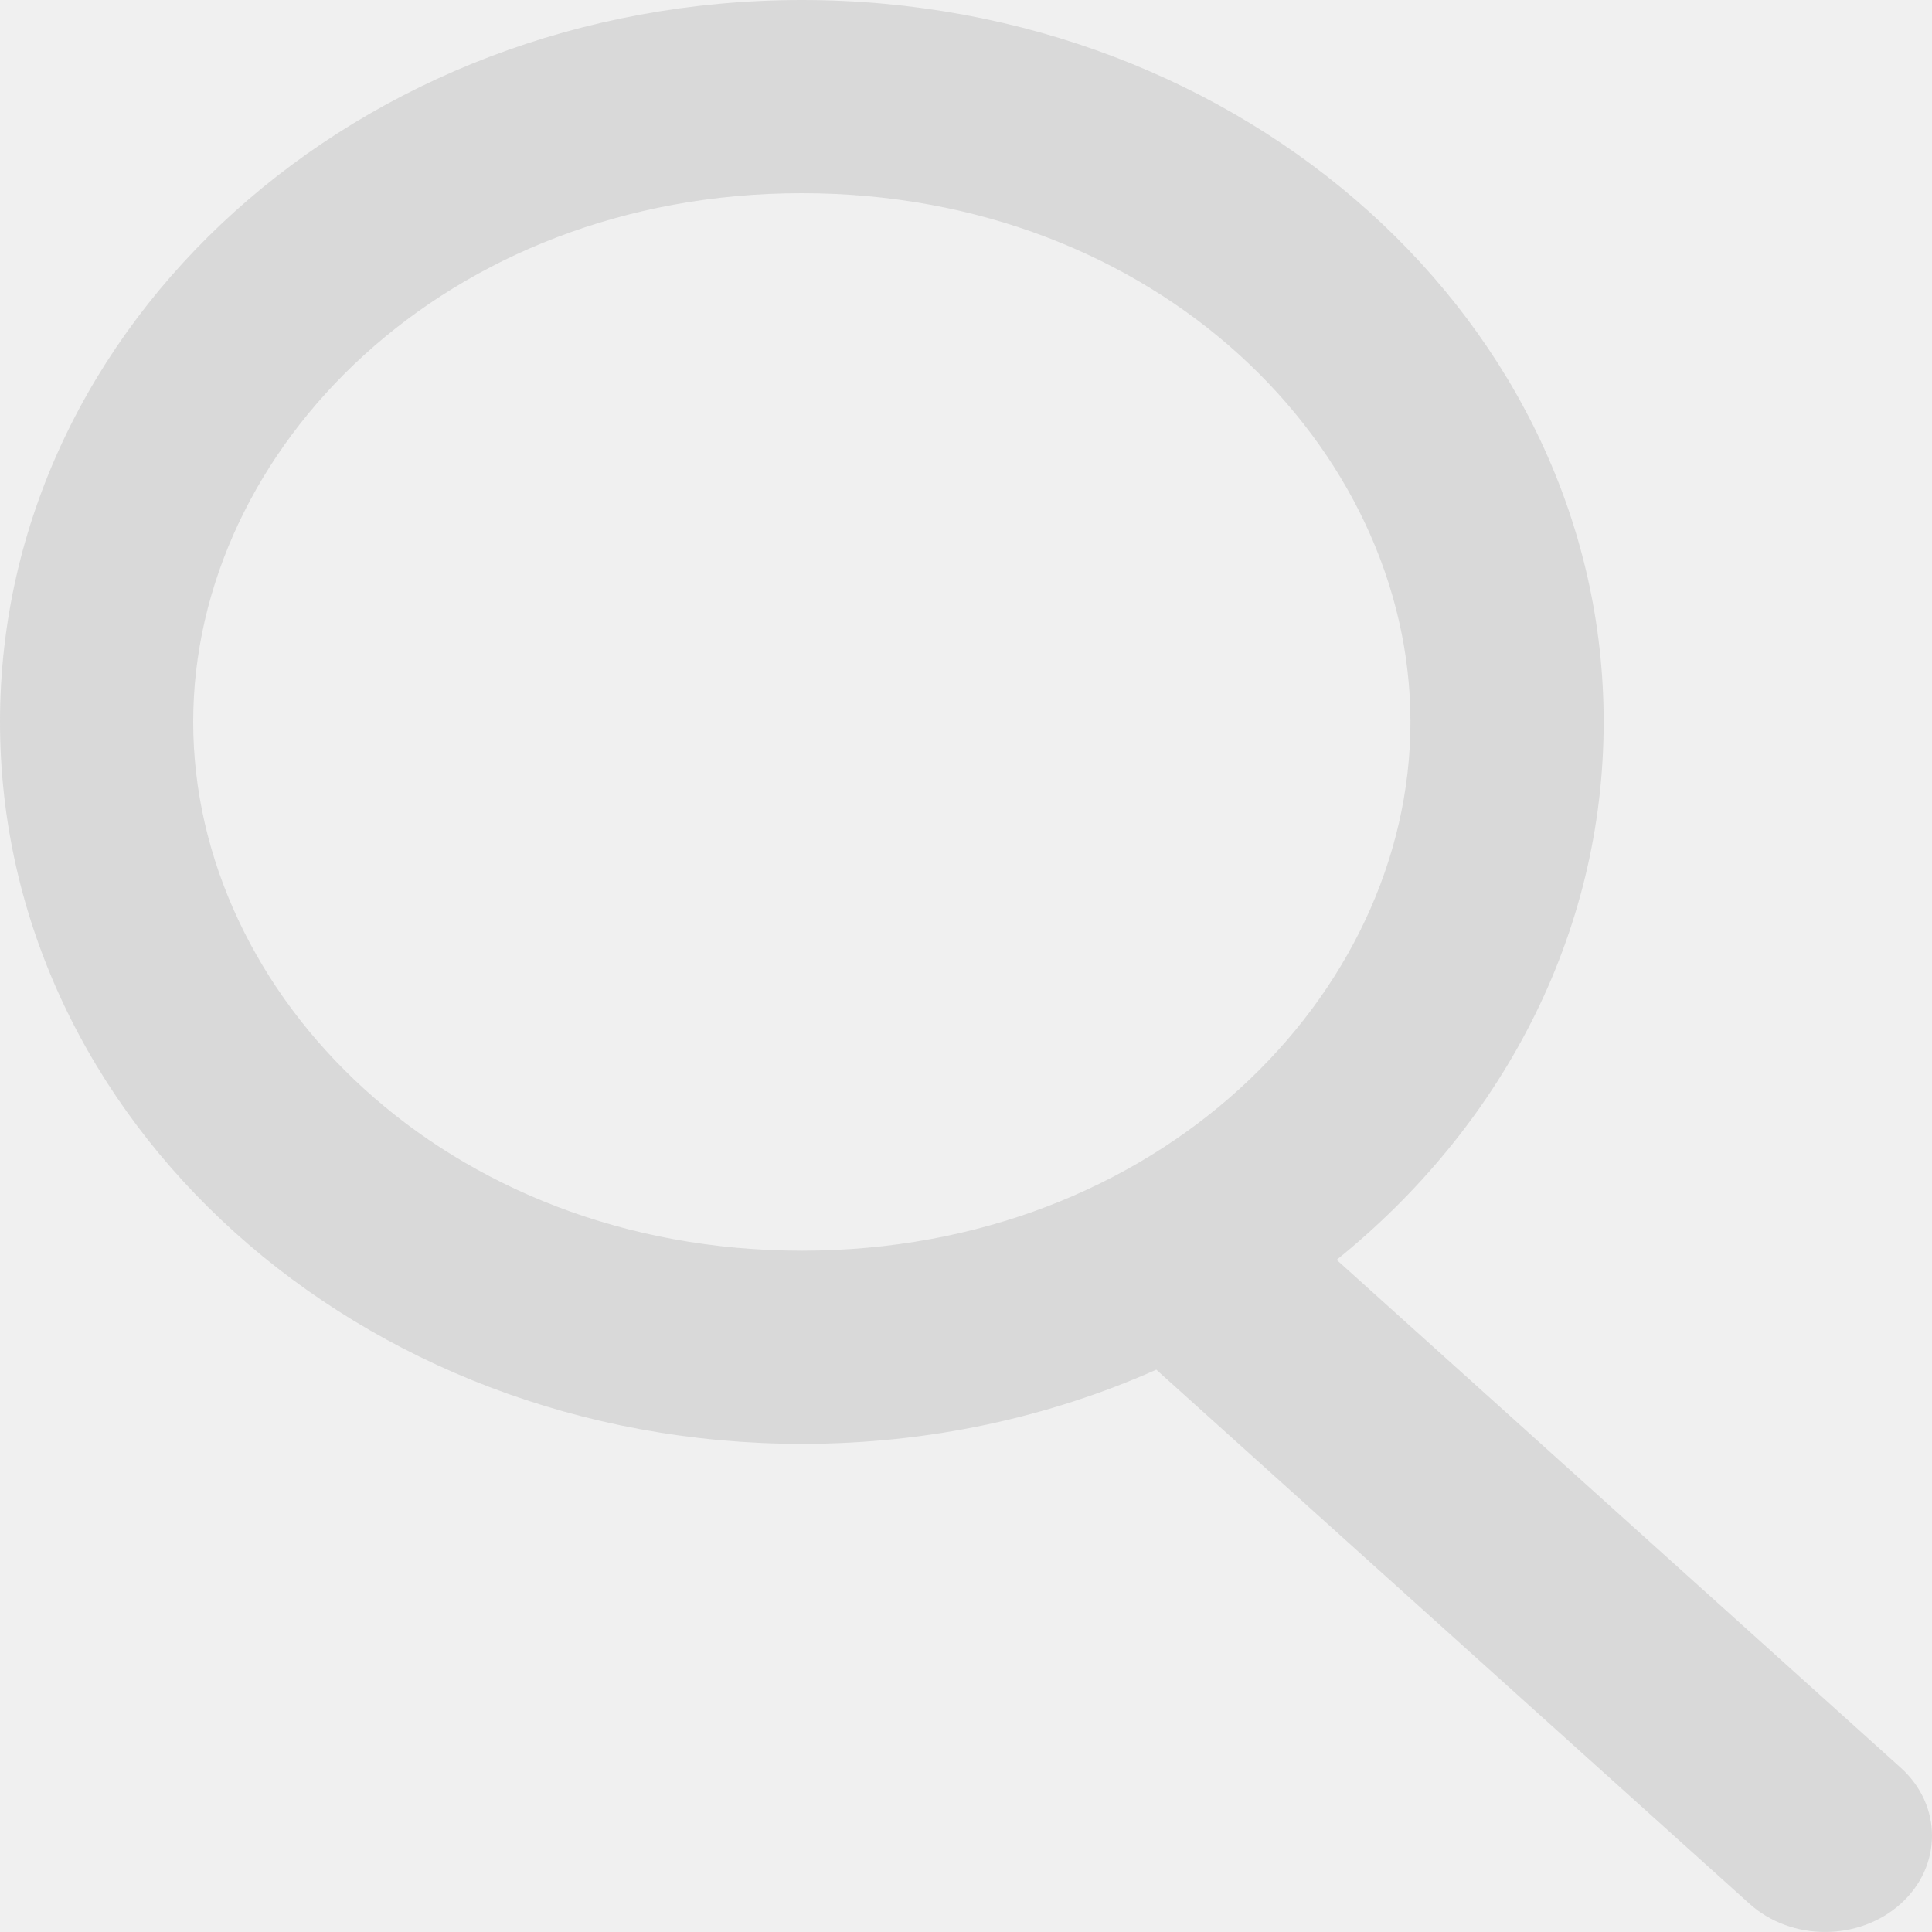
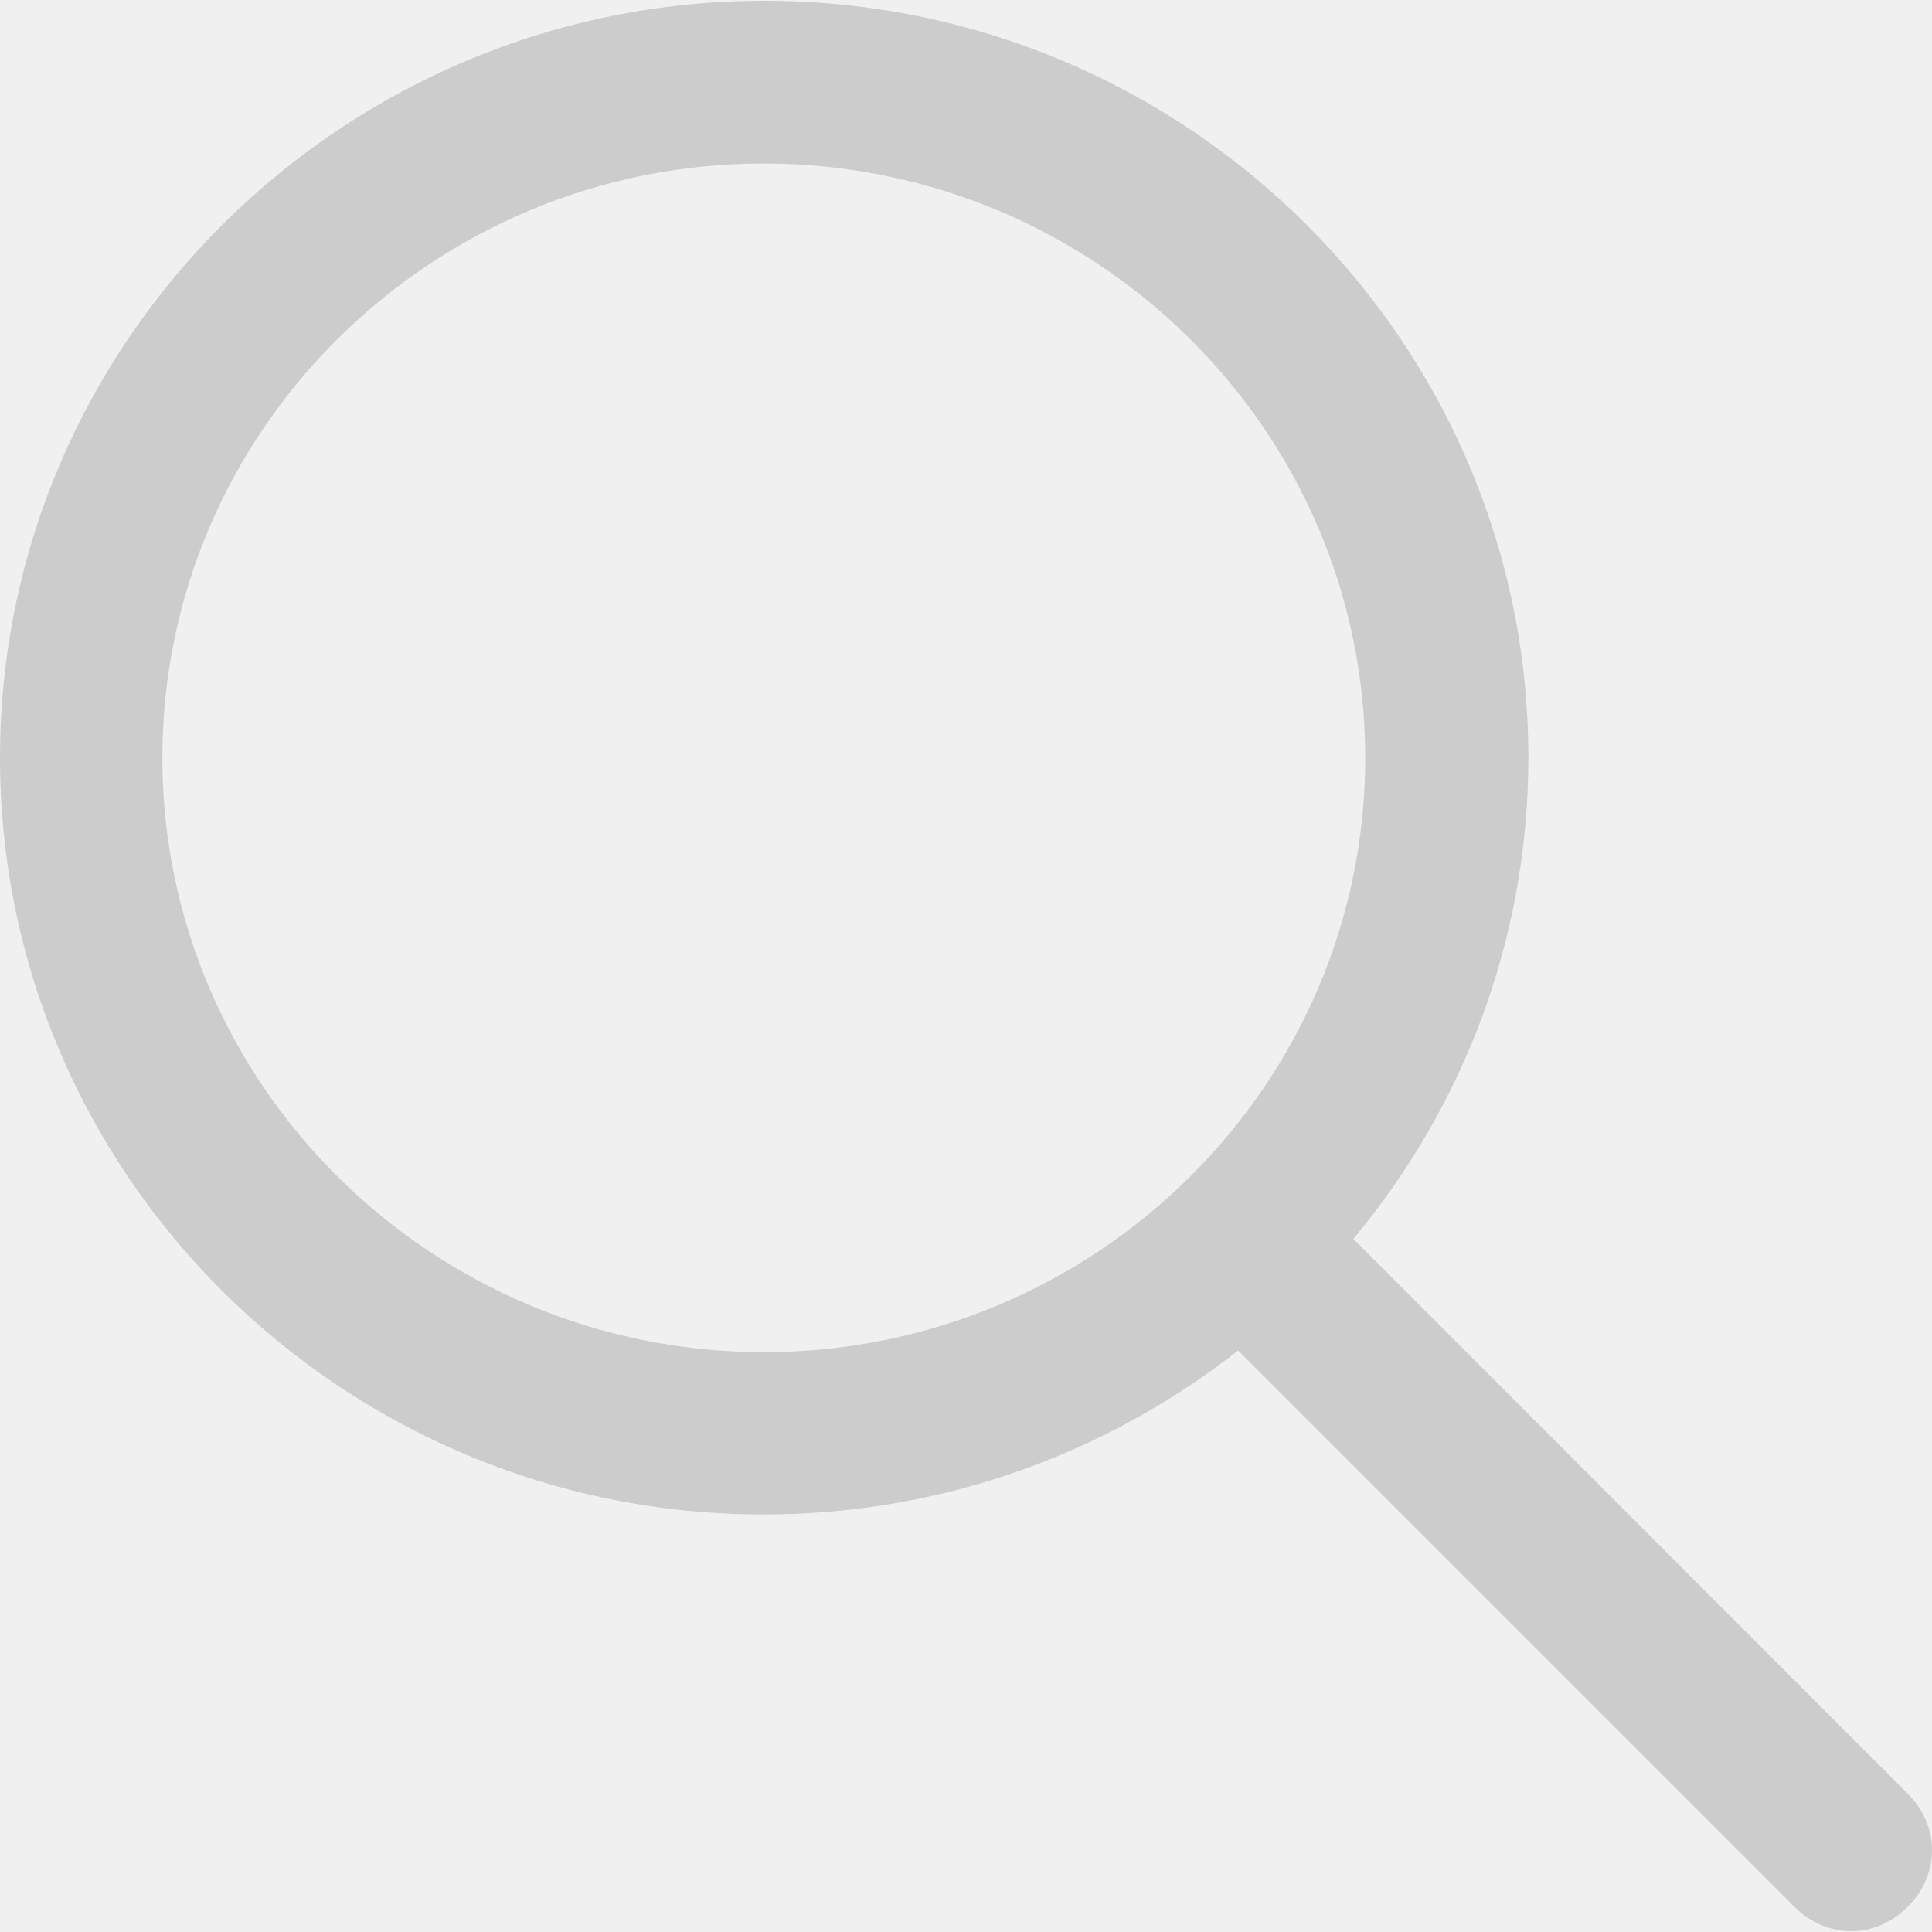
- <svg xmlns="http://www.w3.org/2000/svg" width="20" height="20" viewBox="0 0 20 20" fill="none">
-   <path fill-rule="evenodd" clip-rule="evenodd" d="M14.601 7.473C14.601 10.304 11.983 12.947 8.301 12.947C4.618 12.947 2 10.304 2 7.473C2 4.643 4.618 2 8.301 2C11.983 2 14.601 4.643 14.601 7.473ZM11.97 14.179C10.863 14.671 9.618 14.947 8.301 14.947C3.716 14.947 0 11.601 0 7.473C0 3.346 3.716 0 8.301 0C12.885 0 16.601 3.346 16.601 7.473C16.601 9.686 15.534 11.673 13.837 13.042L19.676 18.299C20.108 18.688 20.108 19.319 19.676 19.708C19.244 20.097 18.543 20.097 18.111 19.708L11.97 14.179Z" fill="#D9D9D9" />
+ <svg xmlns="http://www.w3.org/2000/svg" width="25" height="25" viewBox="0 0 25 25" fill="none">
+   <g clip-path="url(#clip0_533_48)">
+     <path d="M24.685 23.209L17.512 16.031C18.926 14.335 19.777 12.168 19.777 9.801C19.777 4.401 15.345 0.01 9.893 0.01C4.442 0.01 0 4.406 0 9.806C0 15.207 4.432 19.597 9.883 19.597C12.199 19.597 14.33 18.803 16.021 17.476L23.22 24.675C23.64 25.095 24.265 25.095 24.685 24.675C25.105 24.255 25.105 23.63 24.685 23.209ZM2.101 9.806C2.101 5.564 5.595 2.116 9.883 2.116C14.171 2.116 17.666 5.564 17.666 9.806C17.666 14.049 14.171 17.497 9.883 17.497C5.595 17.497 2.101 14.043 2.101 9.806Z" fill="#CCCCCC" />
+   </g>
+   <defs>
+     <clipPath id="clip0_533_48">
+       <rect width="25" height="25" fill="white" />
+     </clipPath>
+   </defs>
</svg>
